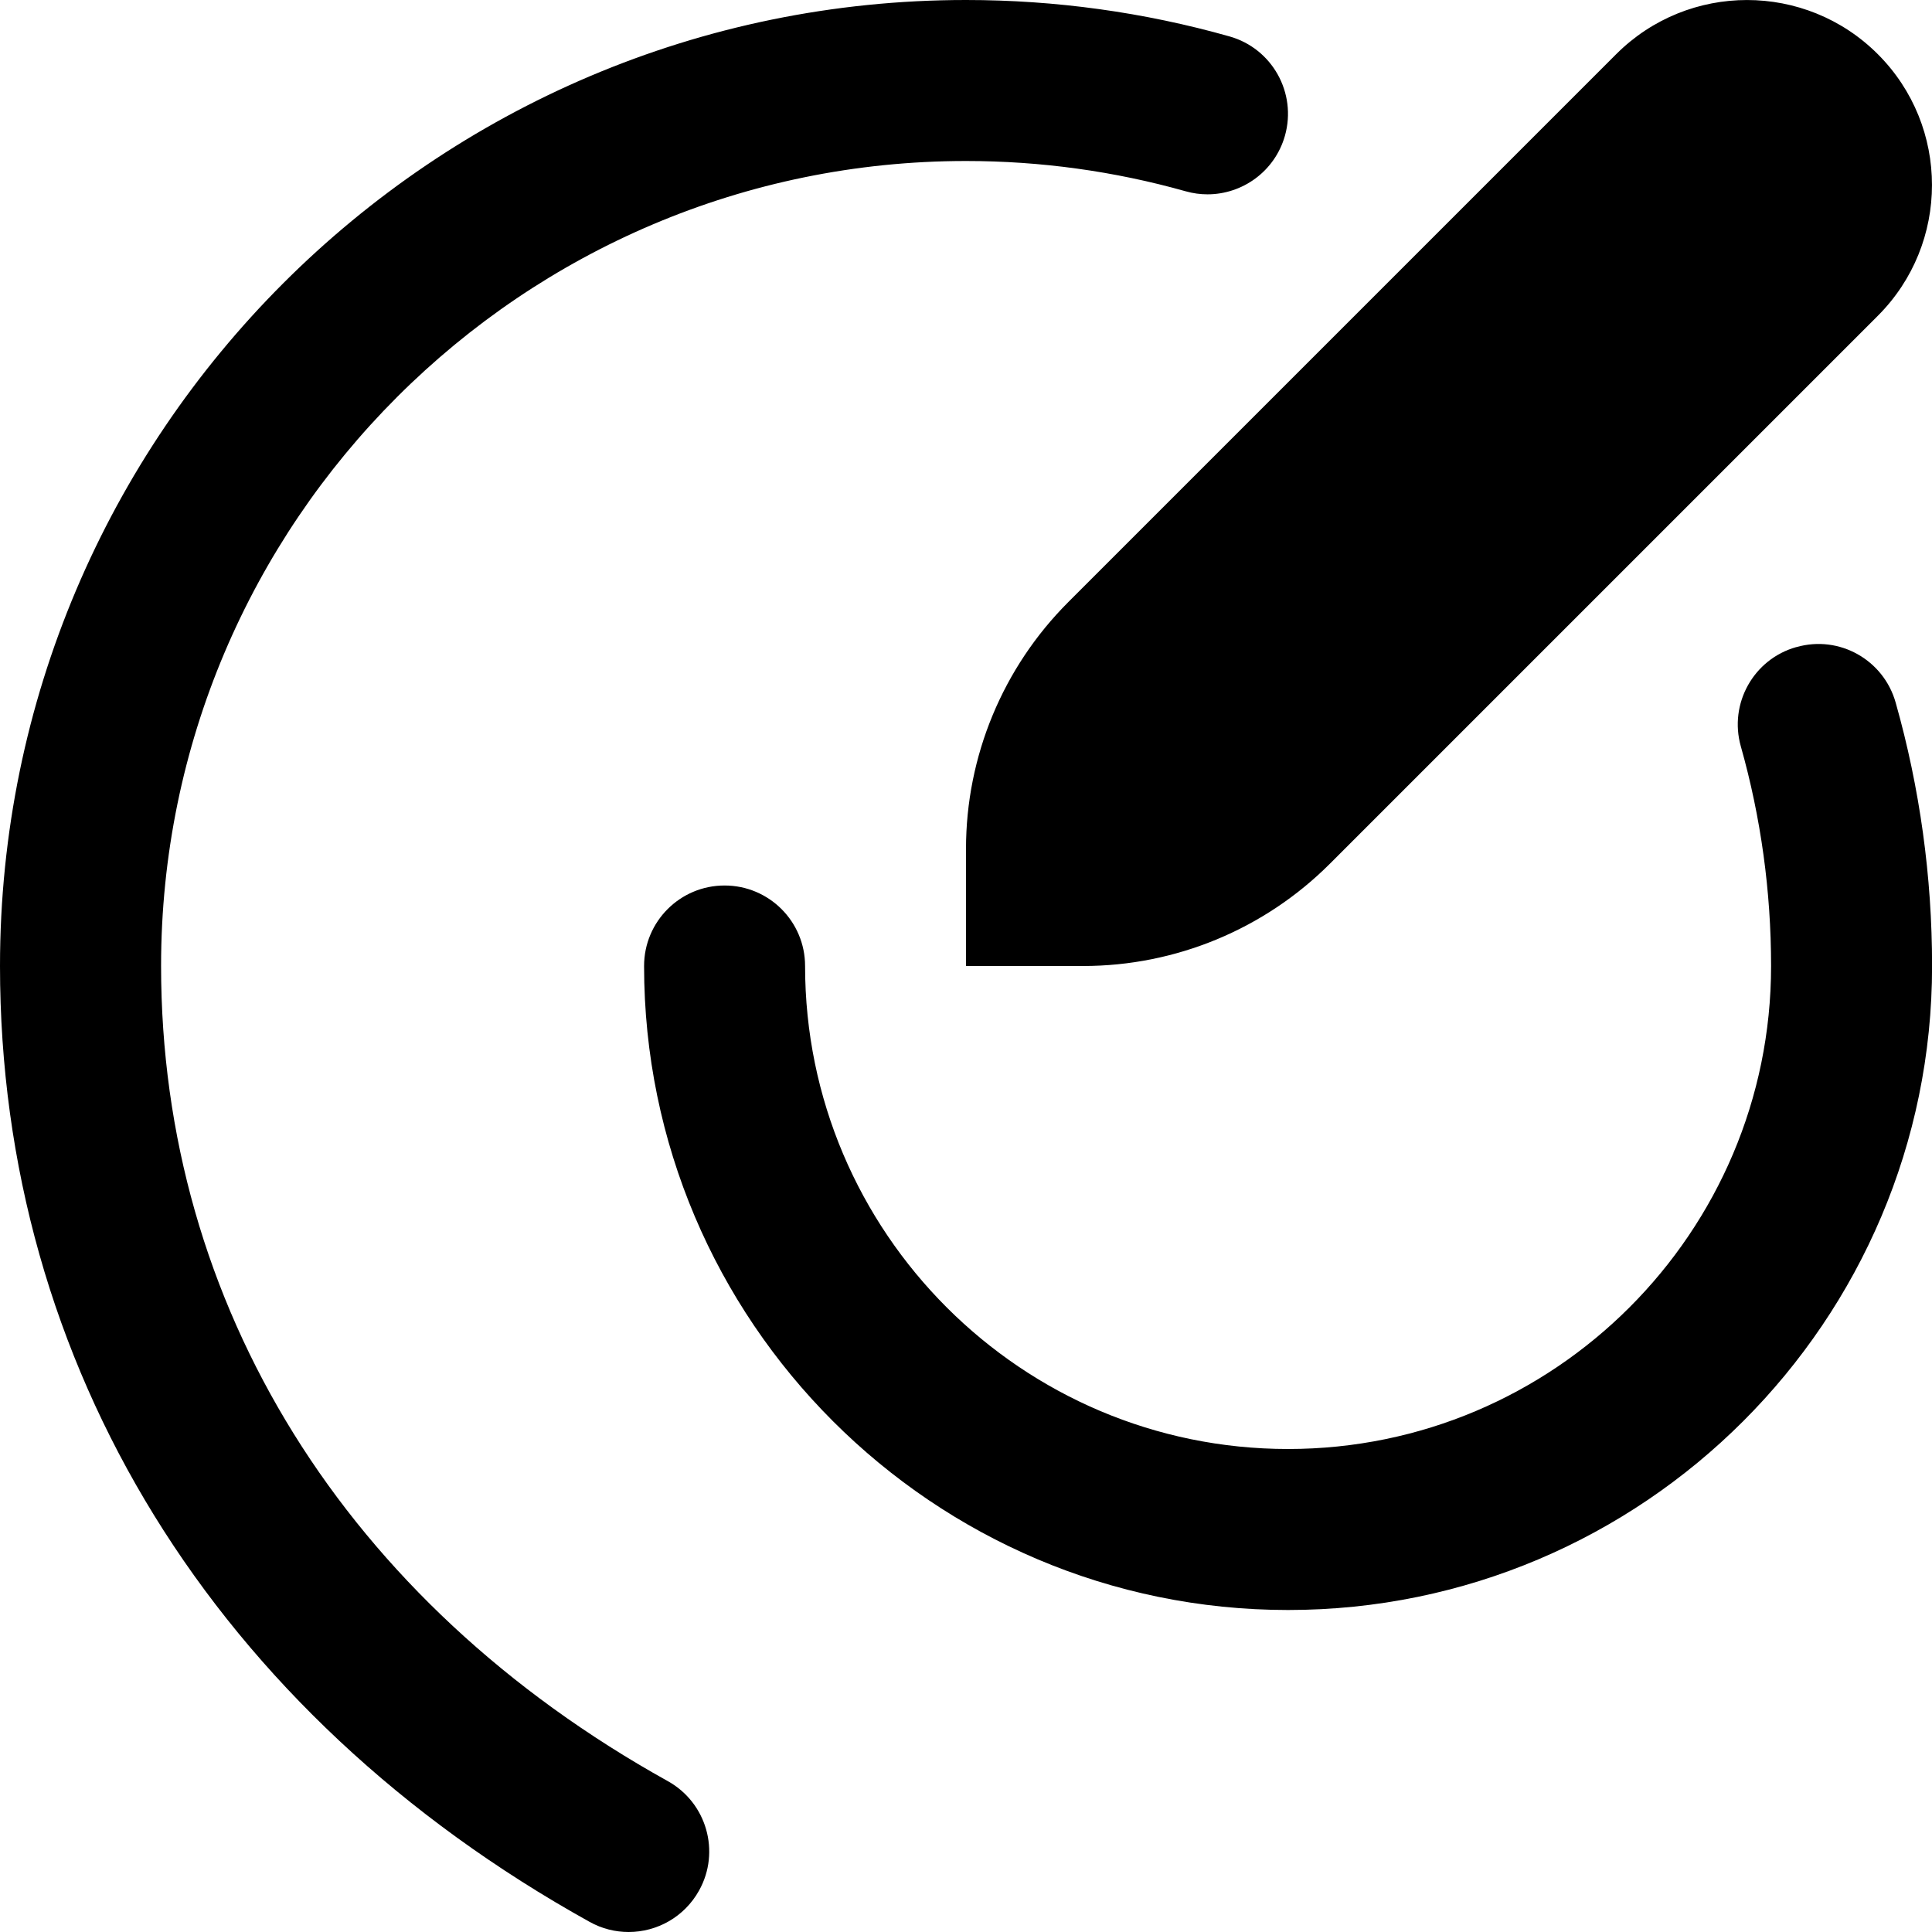
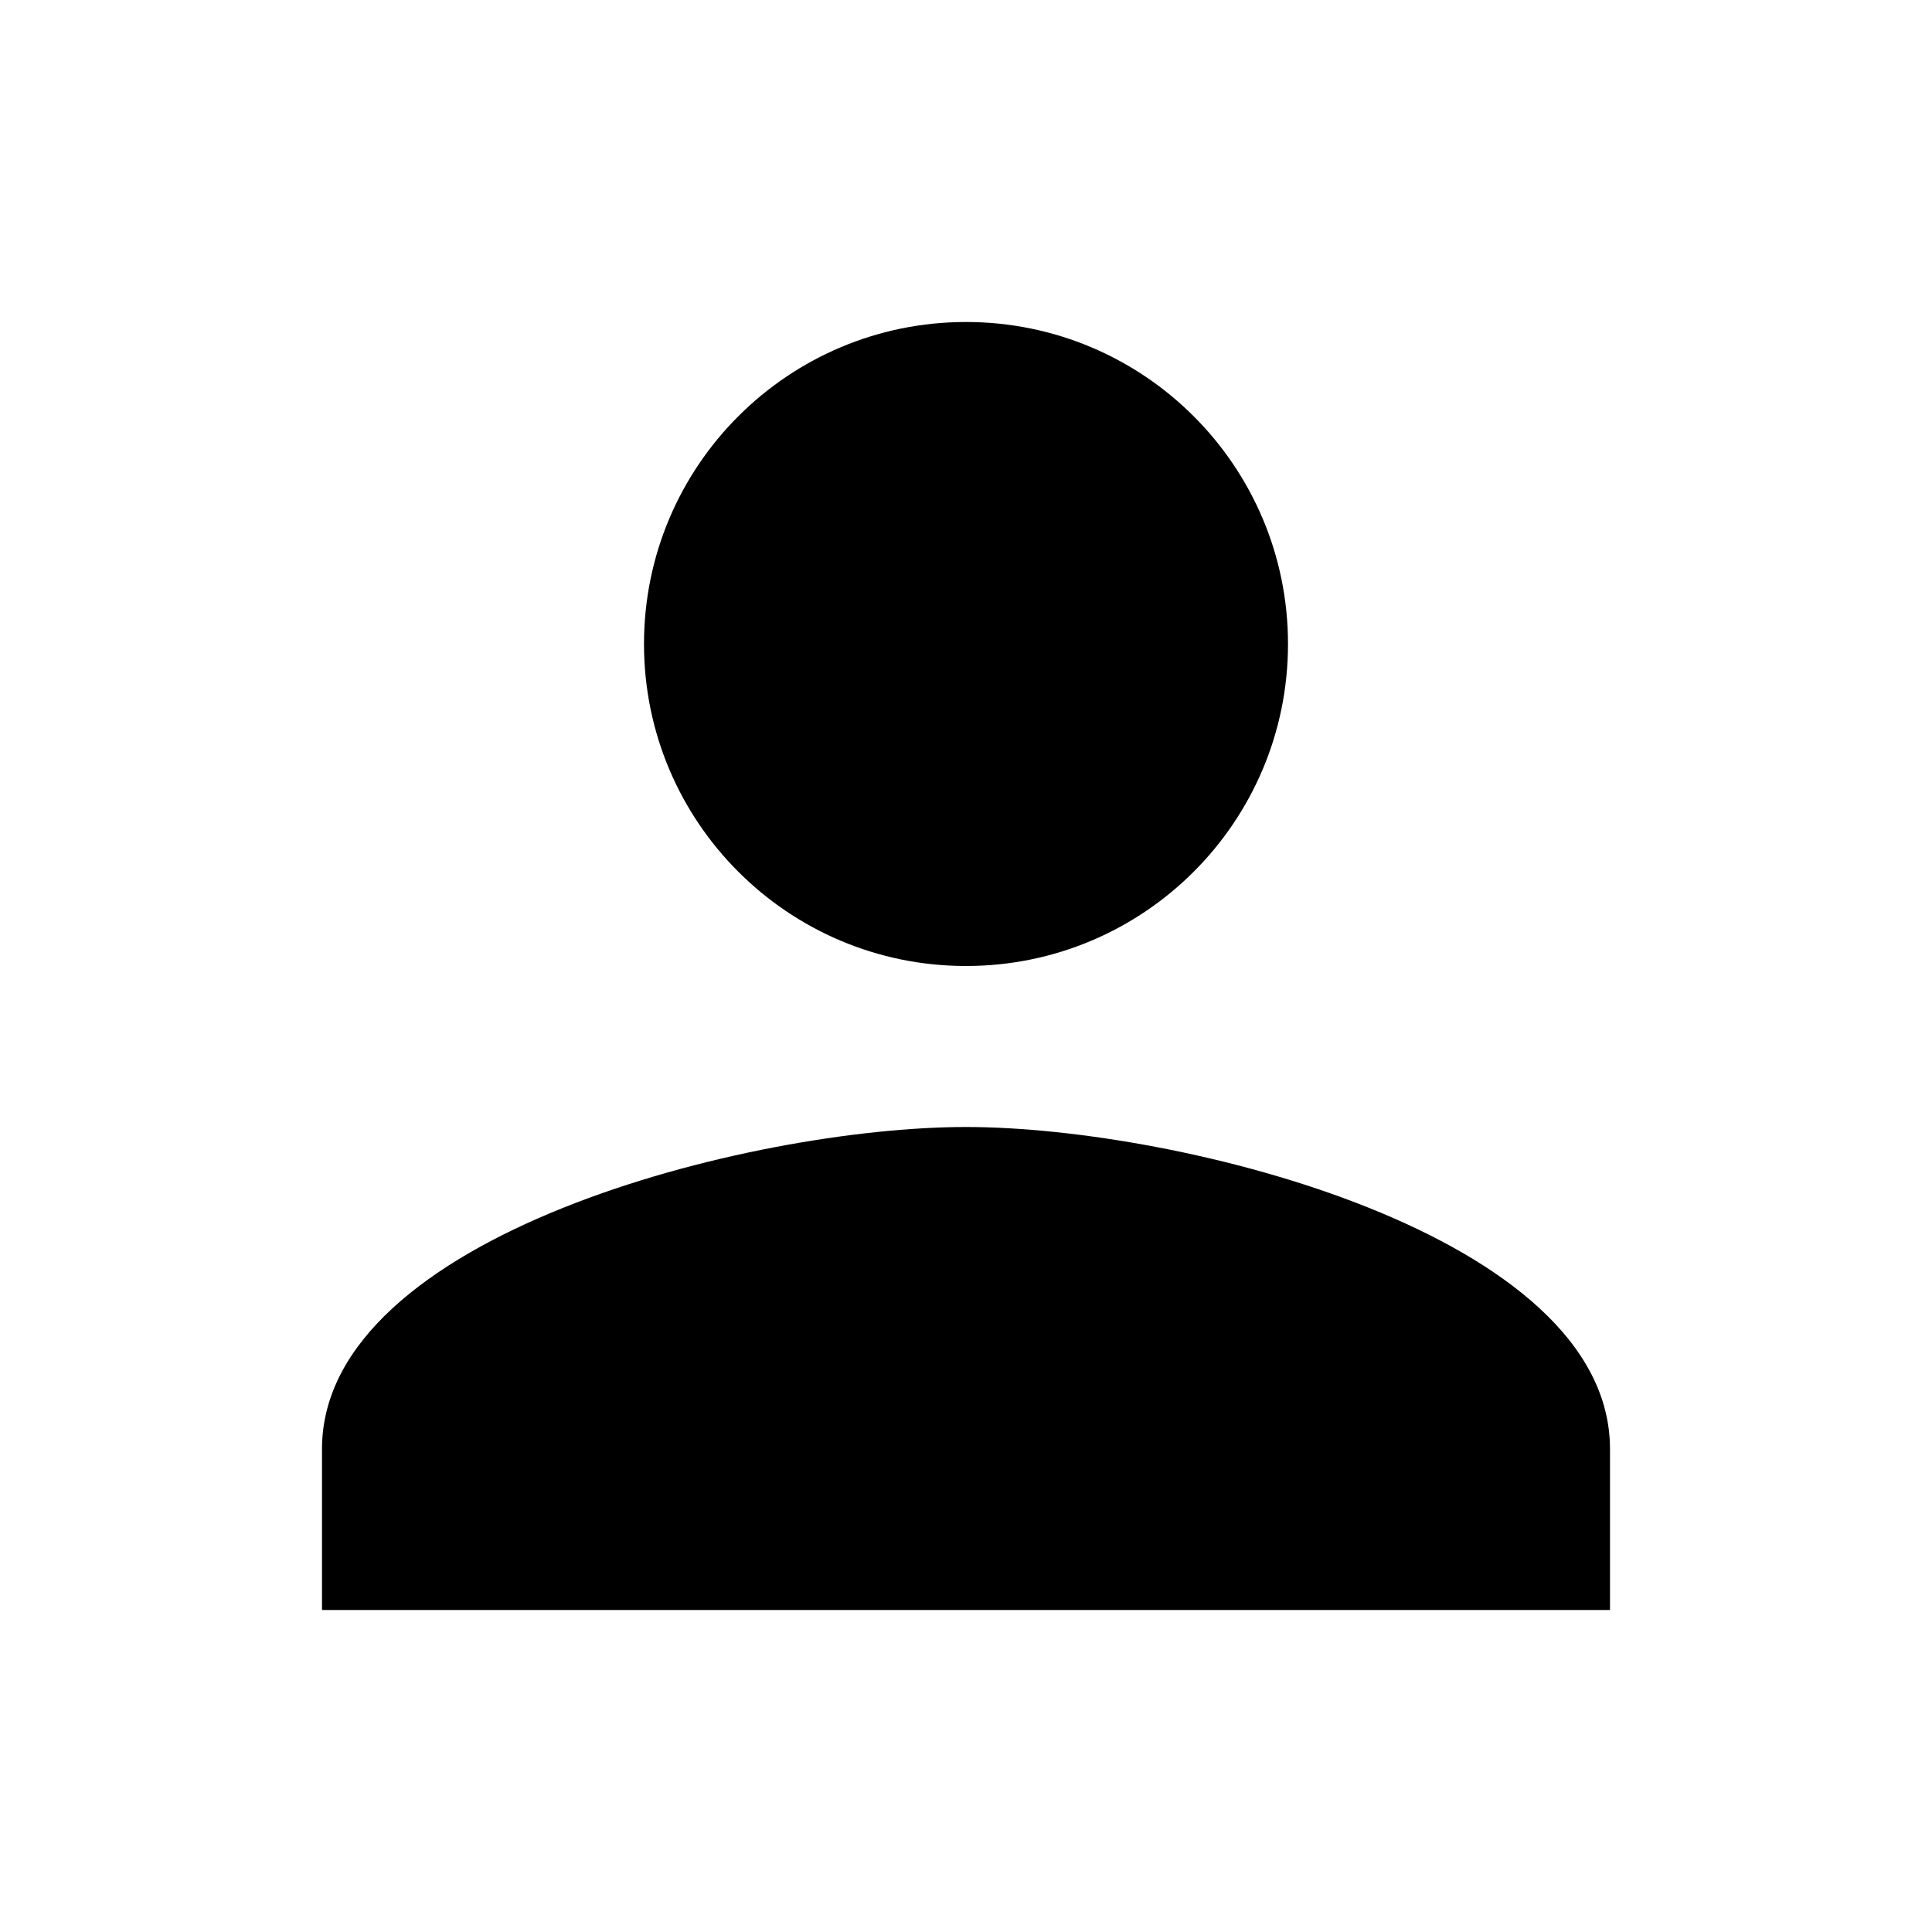
- <svg xmlns="http://www.w3.org/2000/svg" id="Layer_1" data-name="Layer 1" viewBox="0 0 24 24">
-   <path d="m13.27,7.48L20.077.673c.897-.897,2.353-.897,3.25,0s.897,2.353,0,3.25l-6.807,6.807c-.813.813-1.915,1.27-3.065,1.27h-1.455v-1.455c0-1.15.457-2.252,1.27-3.065Zm-4.974,14.646c-4.001-2.223-6.295-5.913-6.295-10.126C2,6.486,6.486,2,12,2c.927,0,1.844.127,2.728.376.091.026.183.038.272.038.436,0,.837-.287.962-.728.15-.532-.159-1.085-.69-1.234-1.061-.3-2.162-.452-3.272-.452C5.383,0,0,5.383,0,12c0,4.96,2.669,9.288,7.324,11.874.154.086.321.126.485.126.352,0,.692-.186.875-.515.269-.482.094-1.091-.388-1.359Zm14.019-14.088c-.531.149-.84.702-.69,1.233.25.885.376,1.803.376,2.729,0,3.309-2.691,6-6,6s-6-2.691-6-6c0-.553-.448-1-1-1s-1,.447-1,1c0,4.411,3.589,8,8,8s8-3.589,8-8c0-1.11-.152-2.211-.452-3.271-.149-.532-.702-.844-1.234-.69Z" />
+ <svg xmlns="http://www.w3.org/2000/svg" viewBox="0 0 24 24" fill="currentColor">
+   <path d="M12 12c2.21 0 4-1.79 4-4s-1.79-4-4-4-4 1.79-4 4 1.79 4 4 4zm0 2c-2.67 0-8 1.34-8 4v2h16v-2c0-2.66-5.33-4-8-4z" />
</svg>
